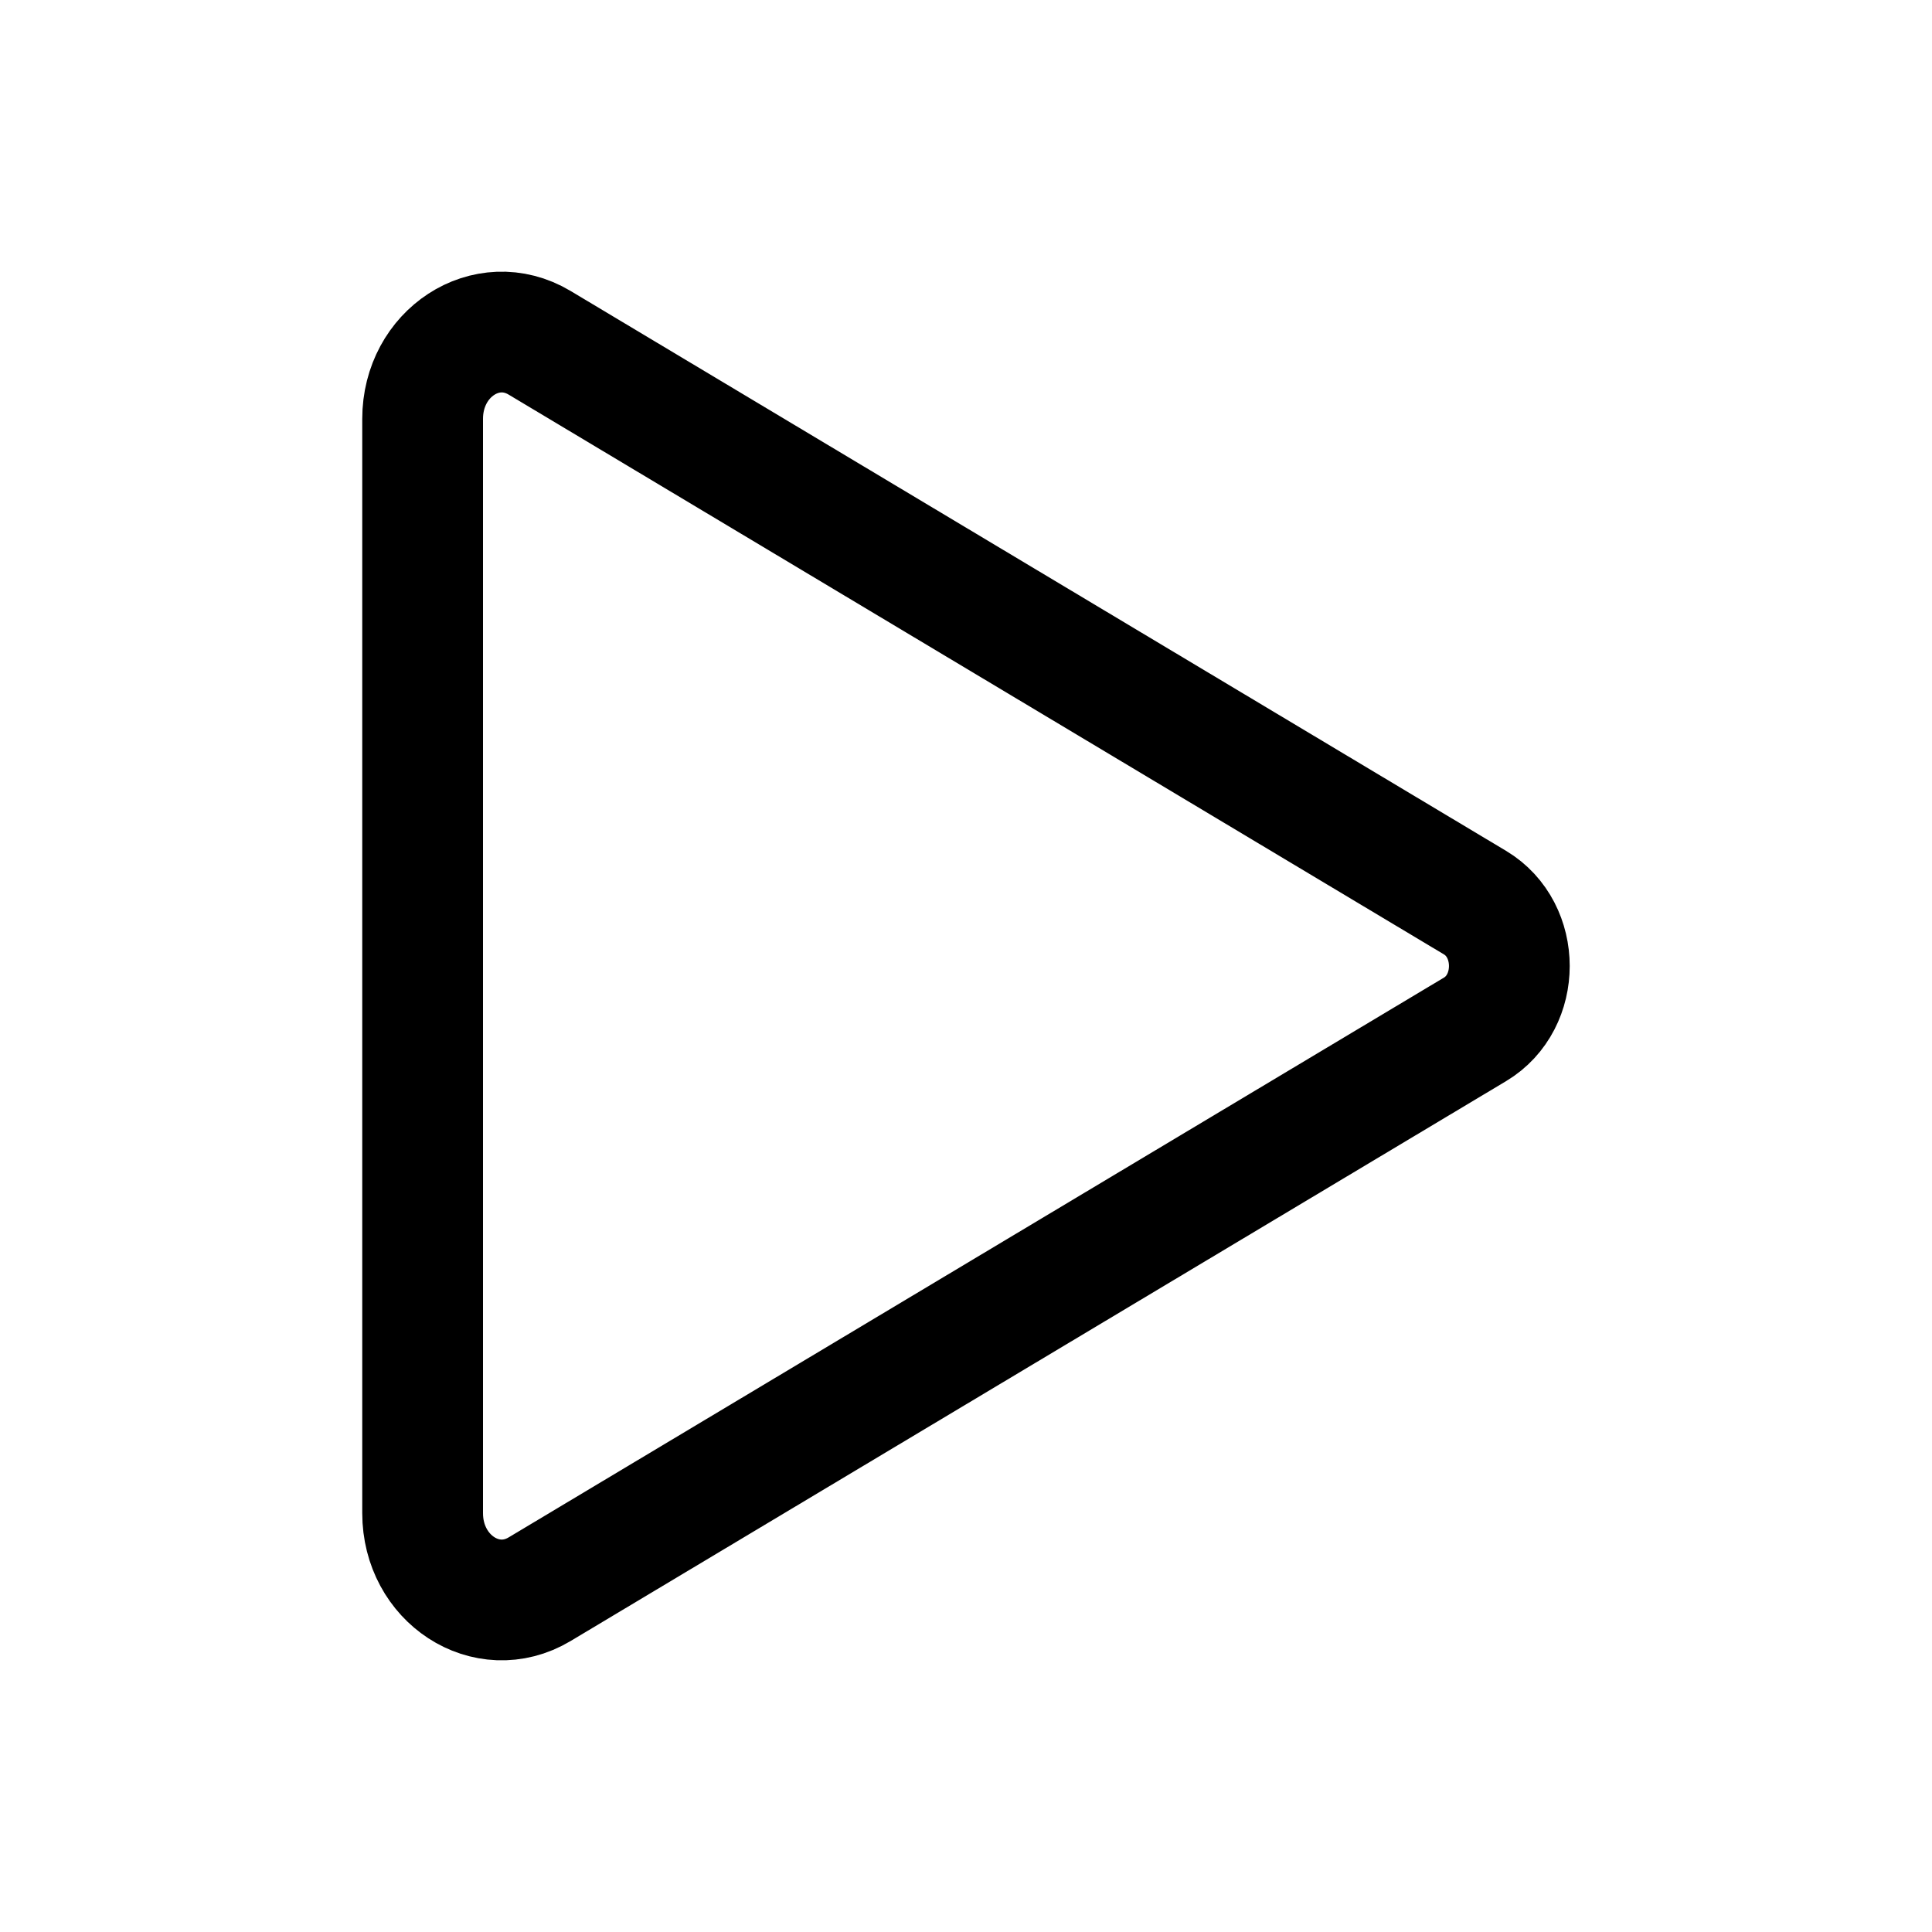
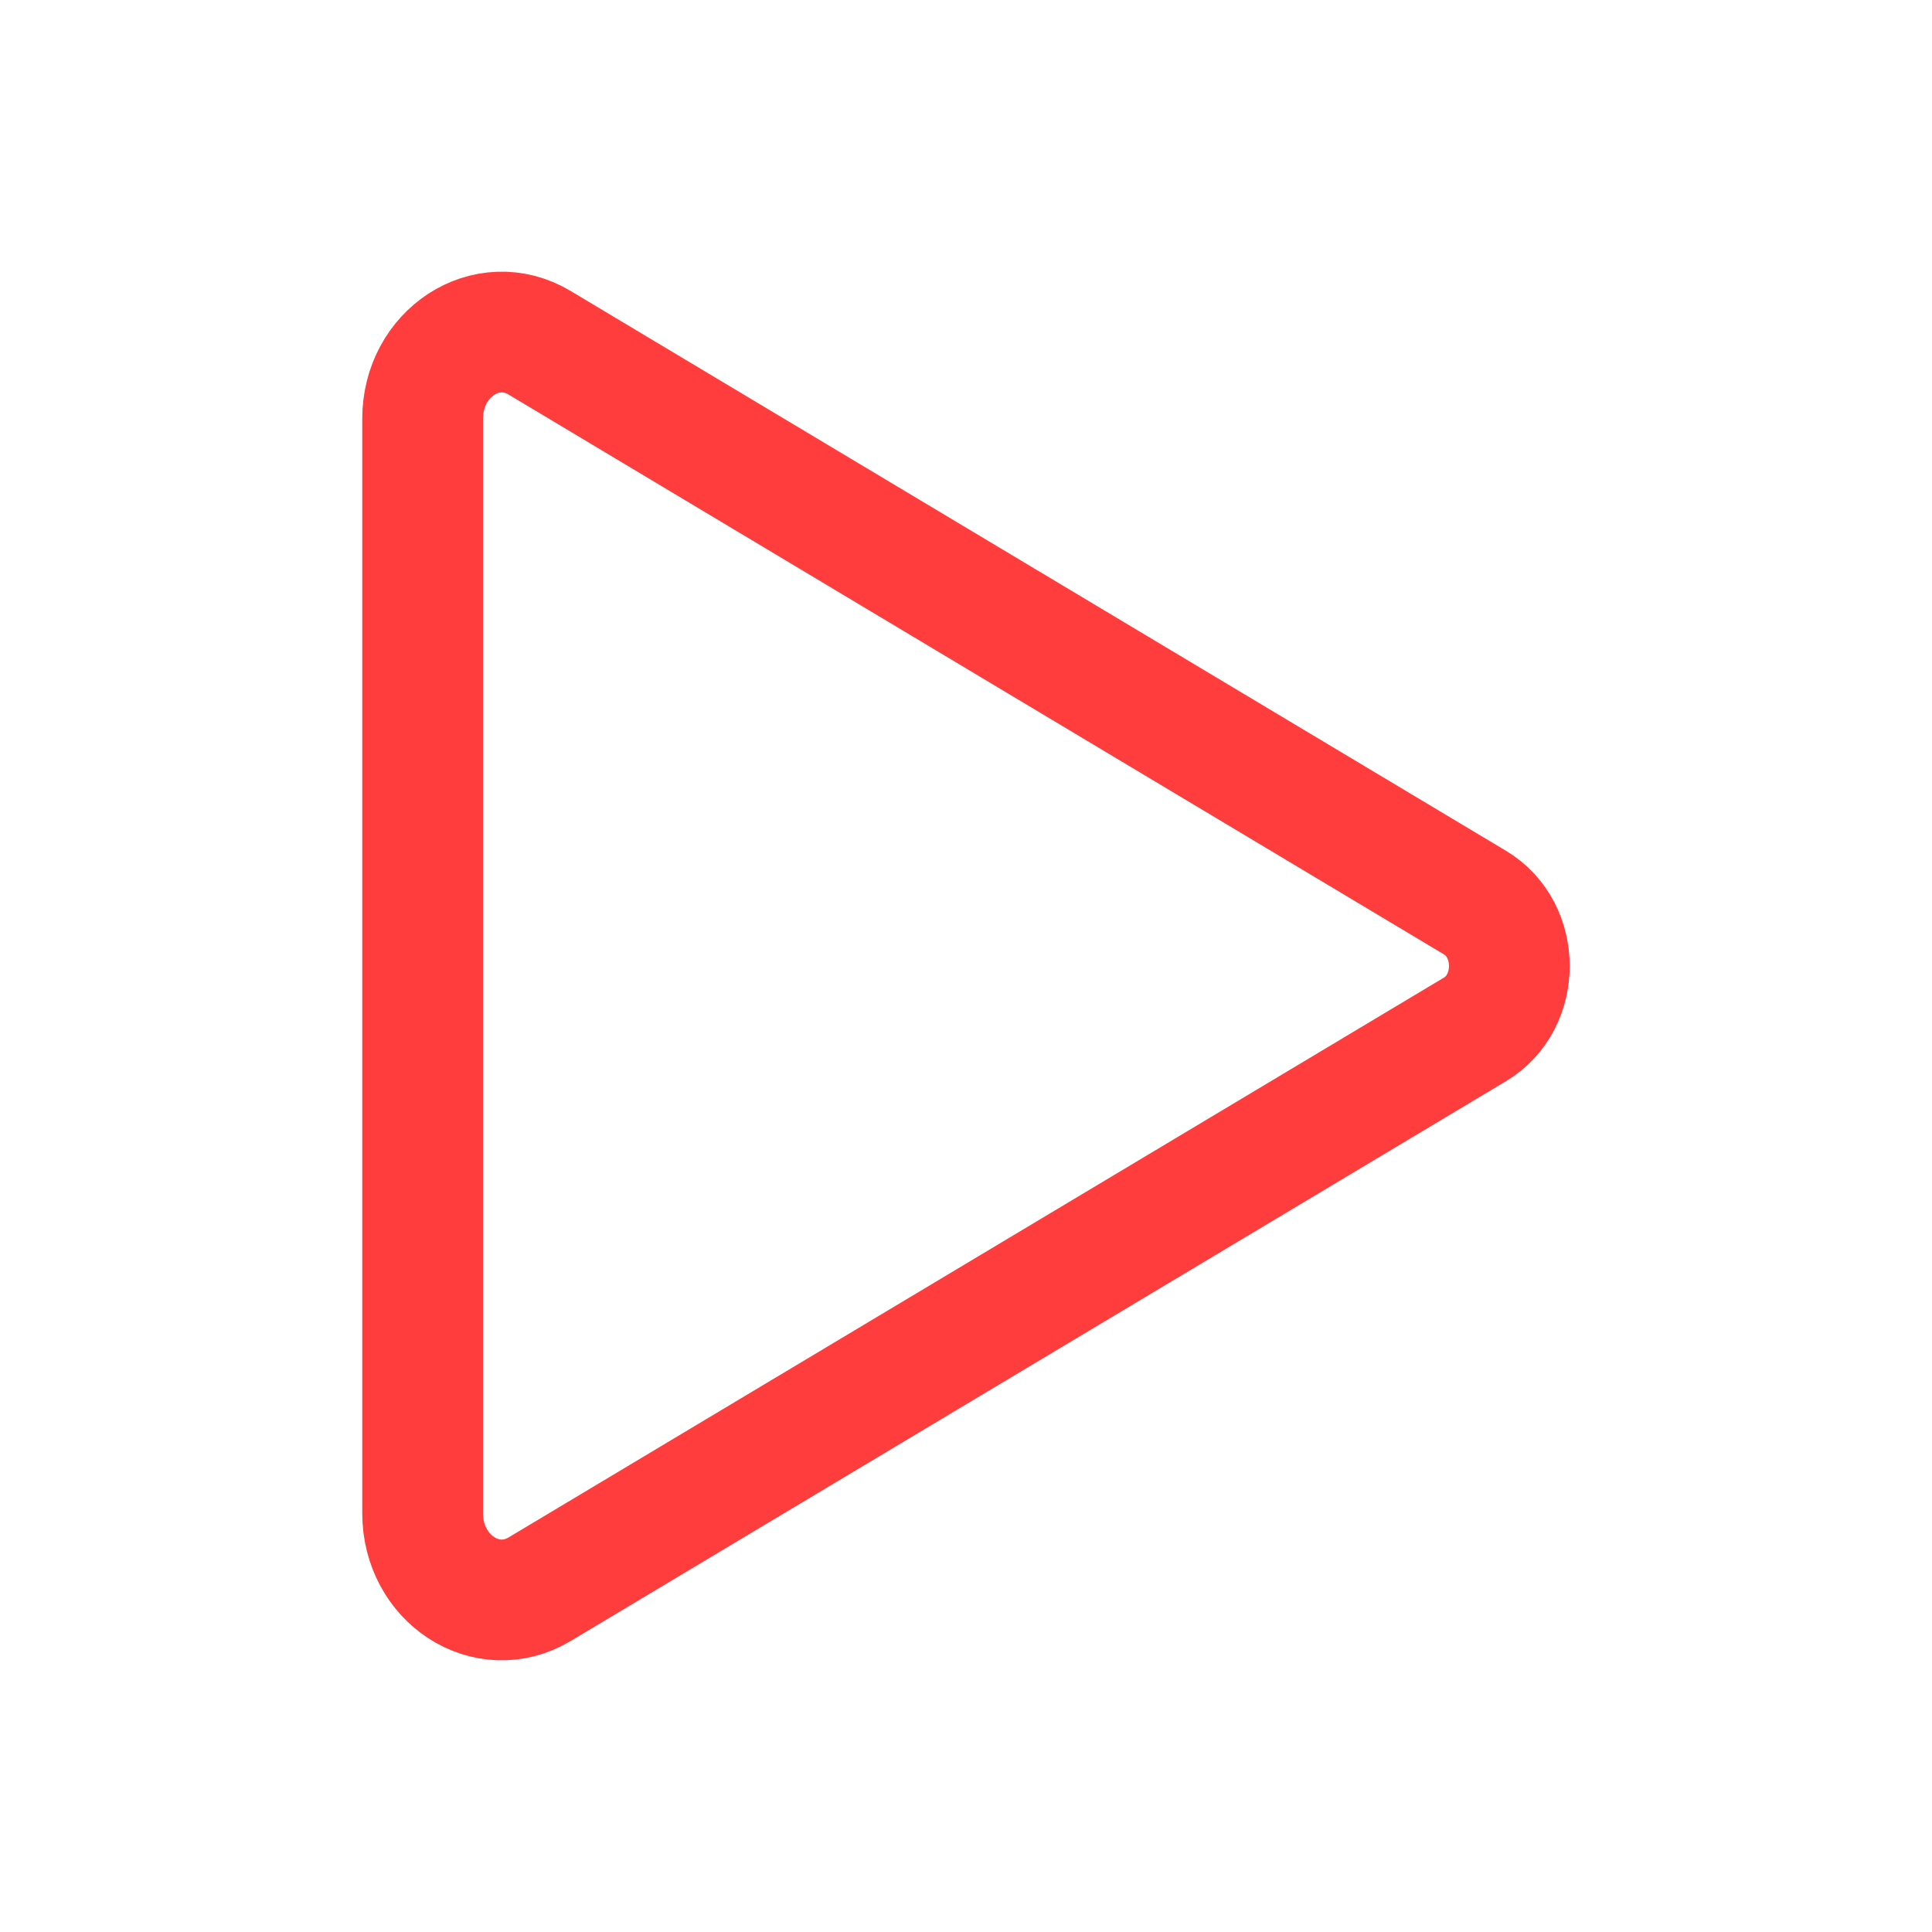
<svg xmlns="http://www.w3.org/2000/svg" width="30" height="30" viewBox="0 0 512 512" id="IconChangeColor">
-   <path d="M112,111V401c0,17.44,17,28.52,31,20.16l247.9-148.37c12.12-7.25,12.12-26.33,0-33.58L143,90.84C129,82.48,112,93.56,112,111Z" style="fill:none;stroke:#000;stroke-miterlimit:10;stroke-width:32px" id="mainIconPathAttribute" />
+   <path d="M112,111V401c0,17.44,17,28.52,31,20.16l247.9-148.37c12.12-7.25,12.12-26.33,0-33.58L143,90.84C129,82.48,112,93.56,112,111Z" style="fill:none;stroke:#FF3D3D;stroke-miterlimit:10;stroke-width:32px" id="mainIconPathAttribute" />
</svg>
